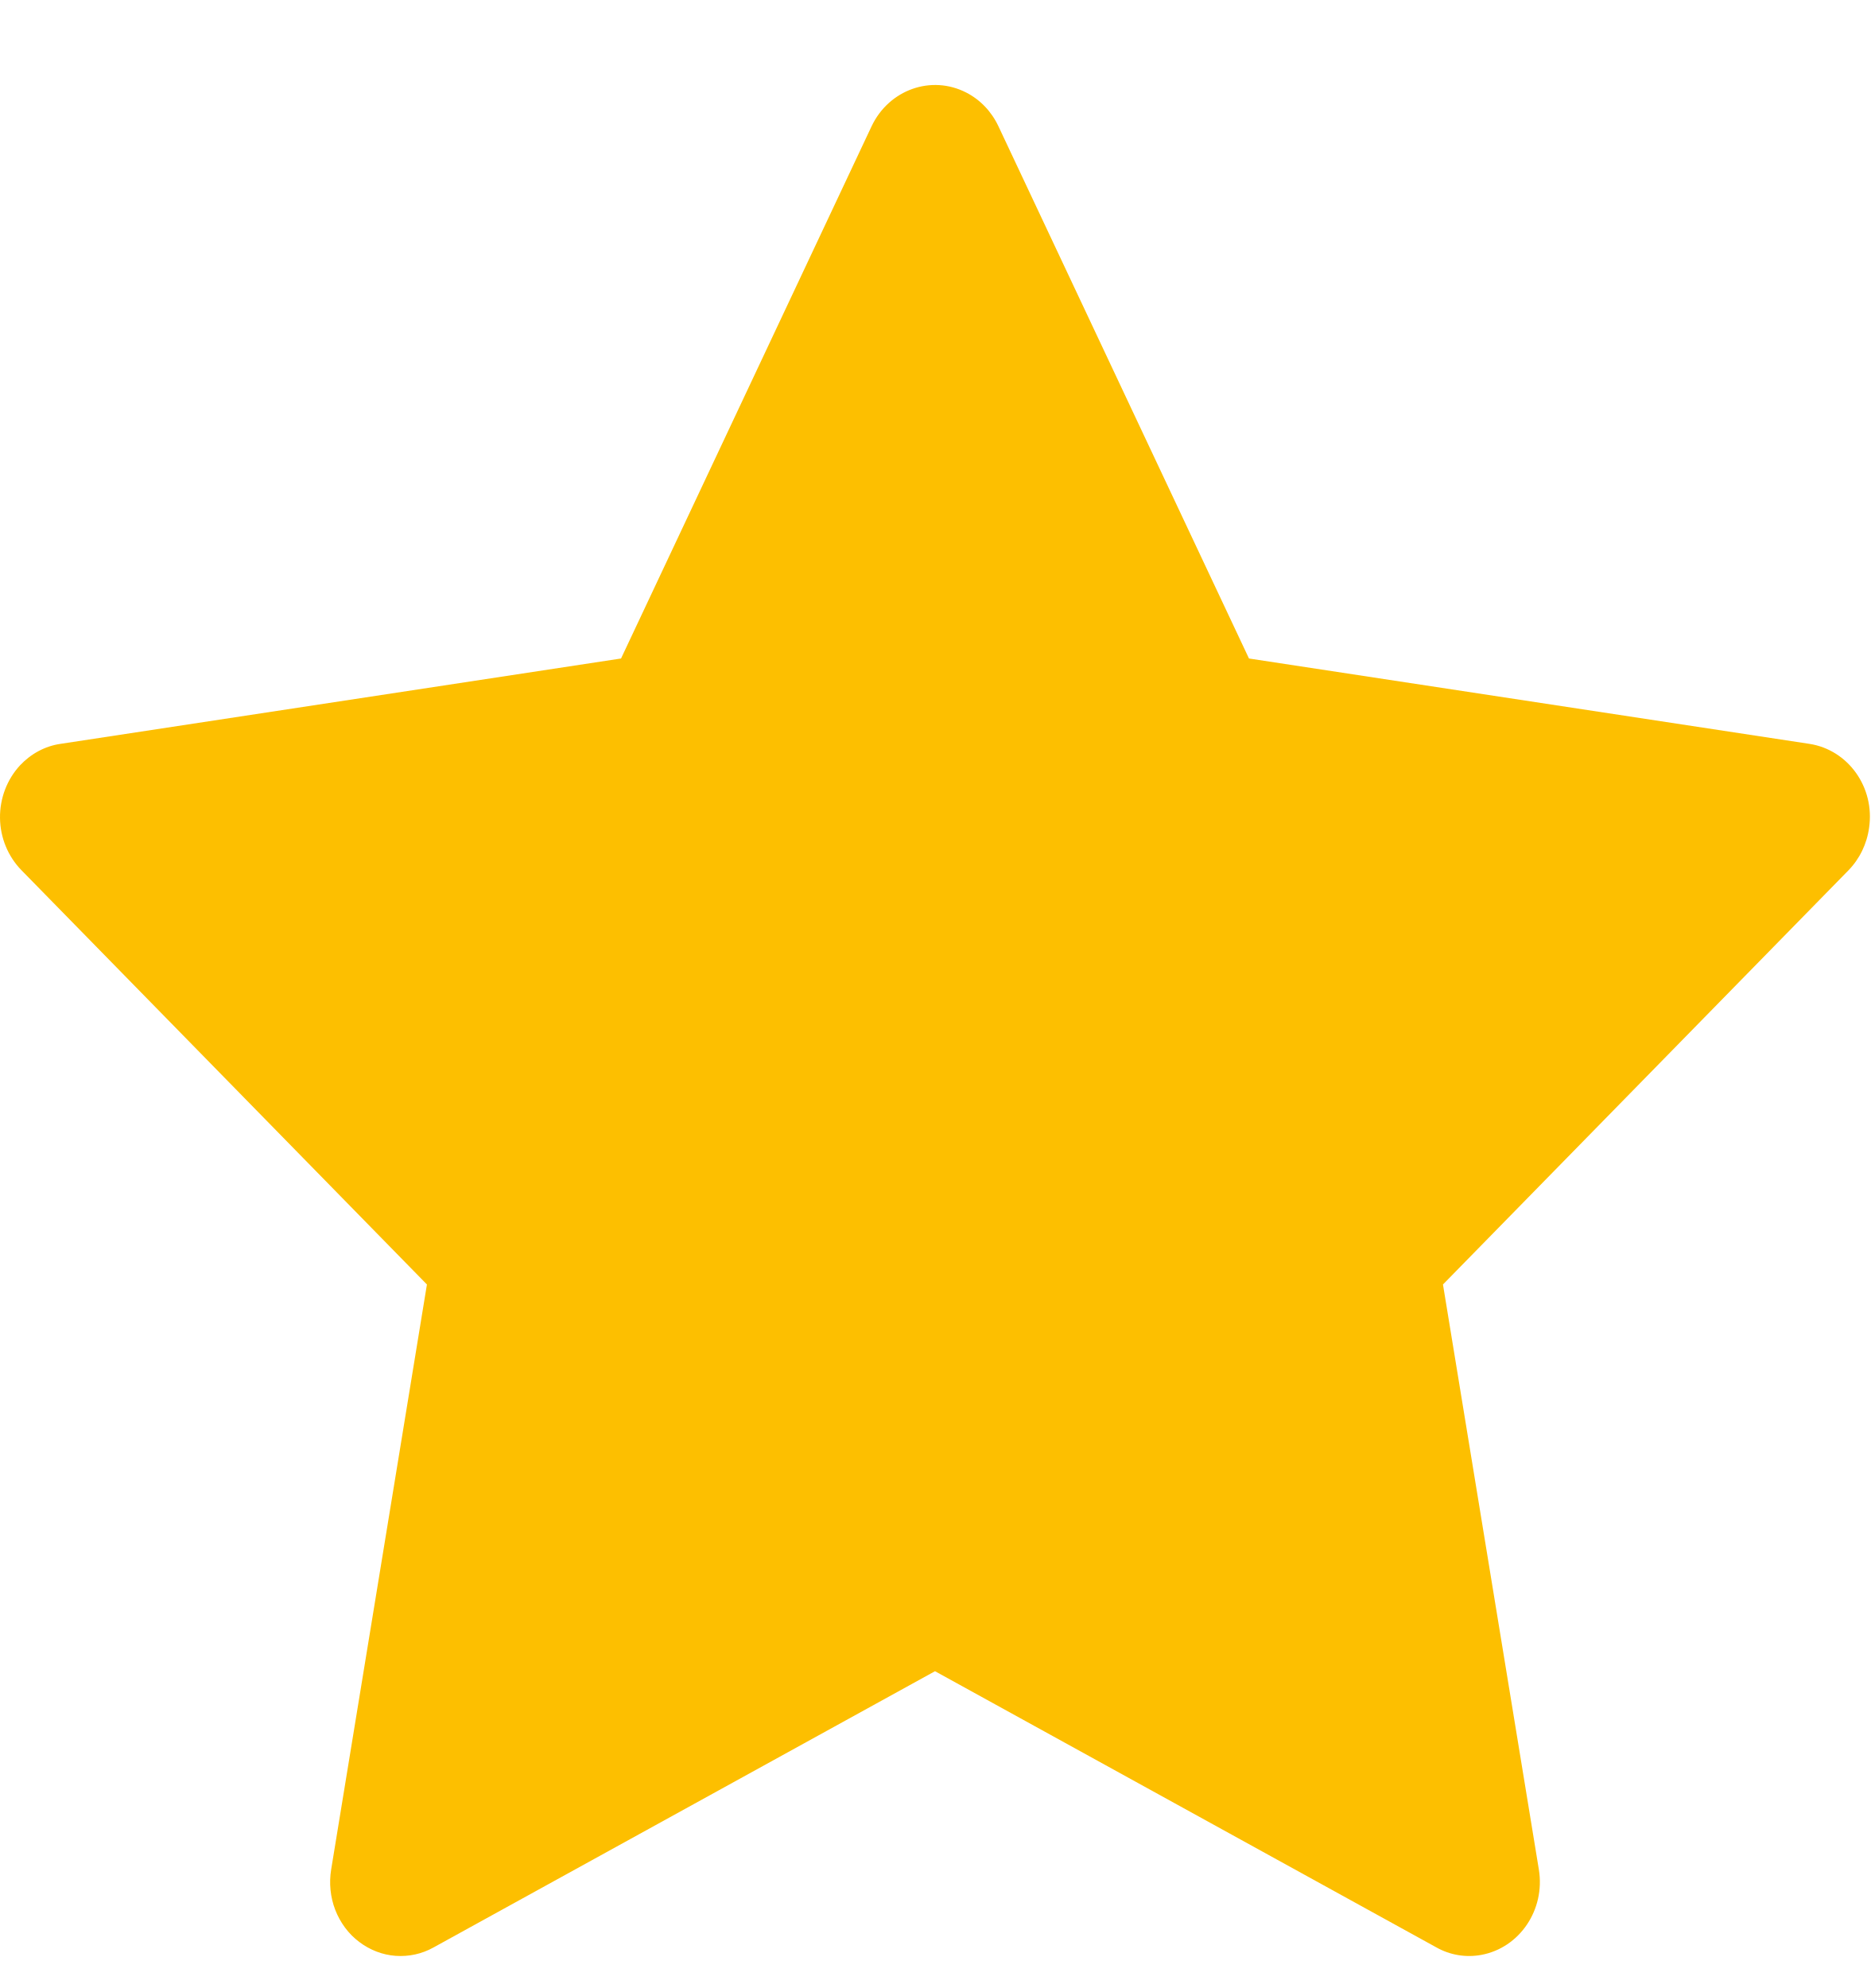
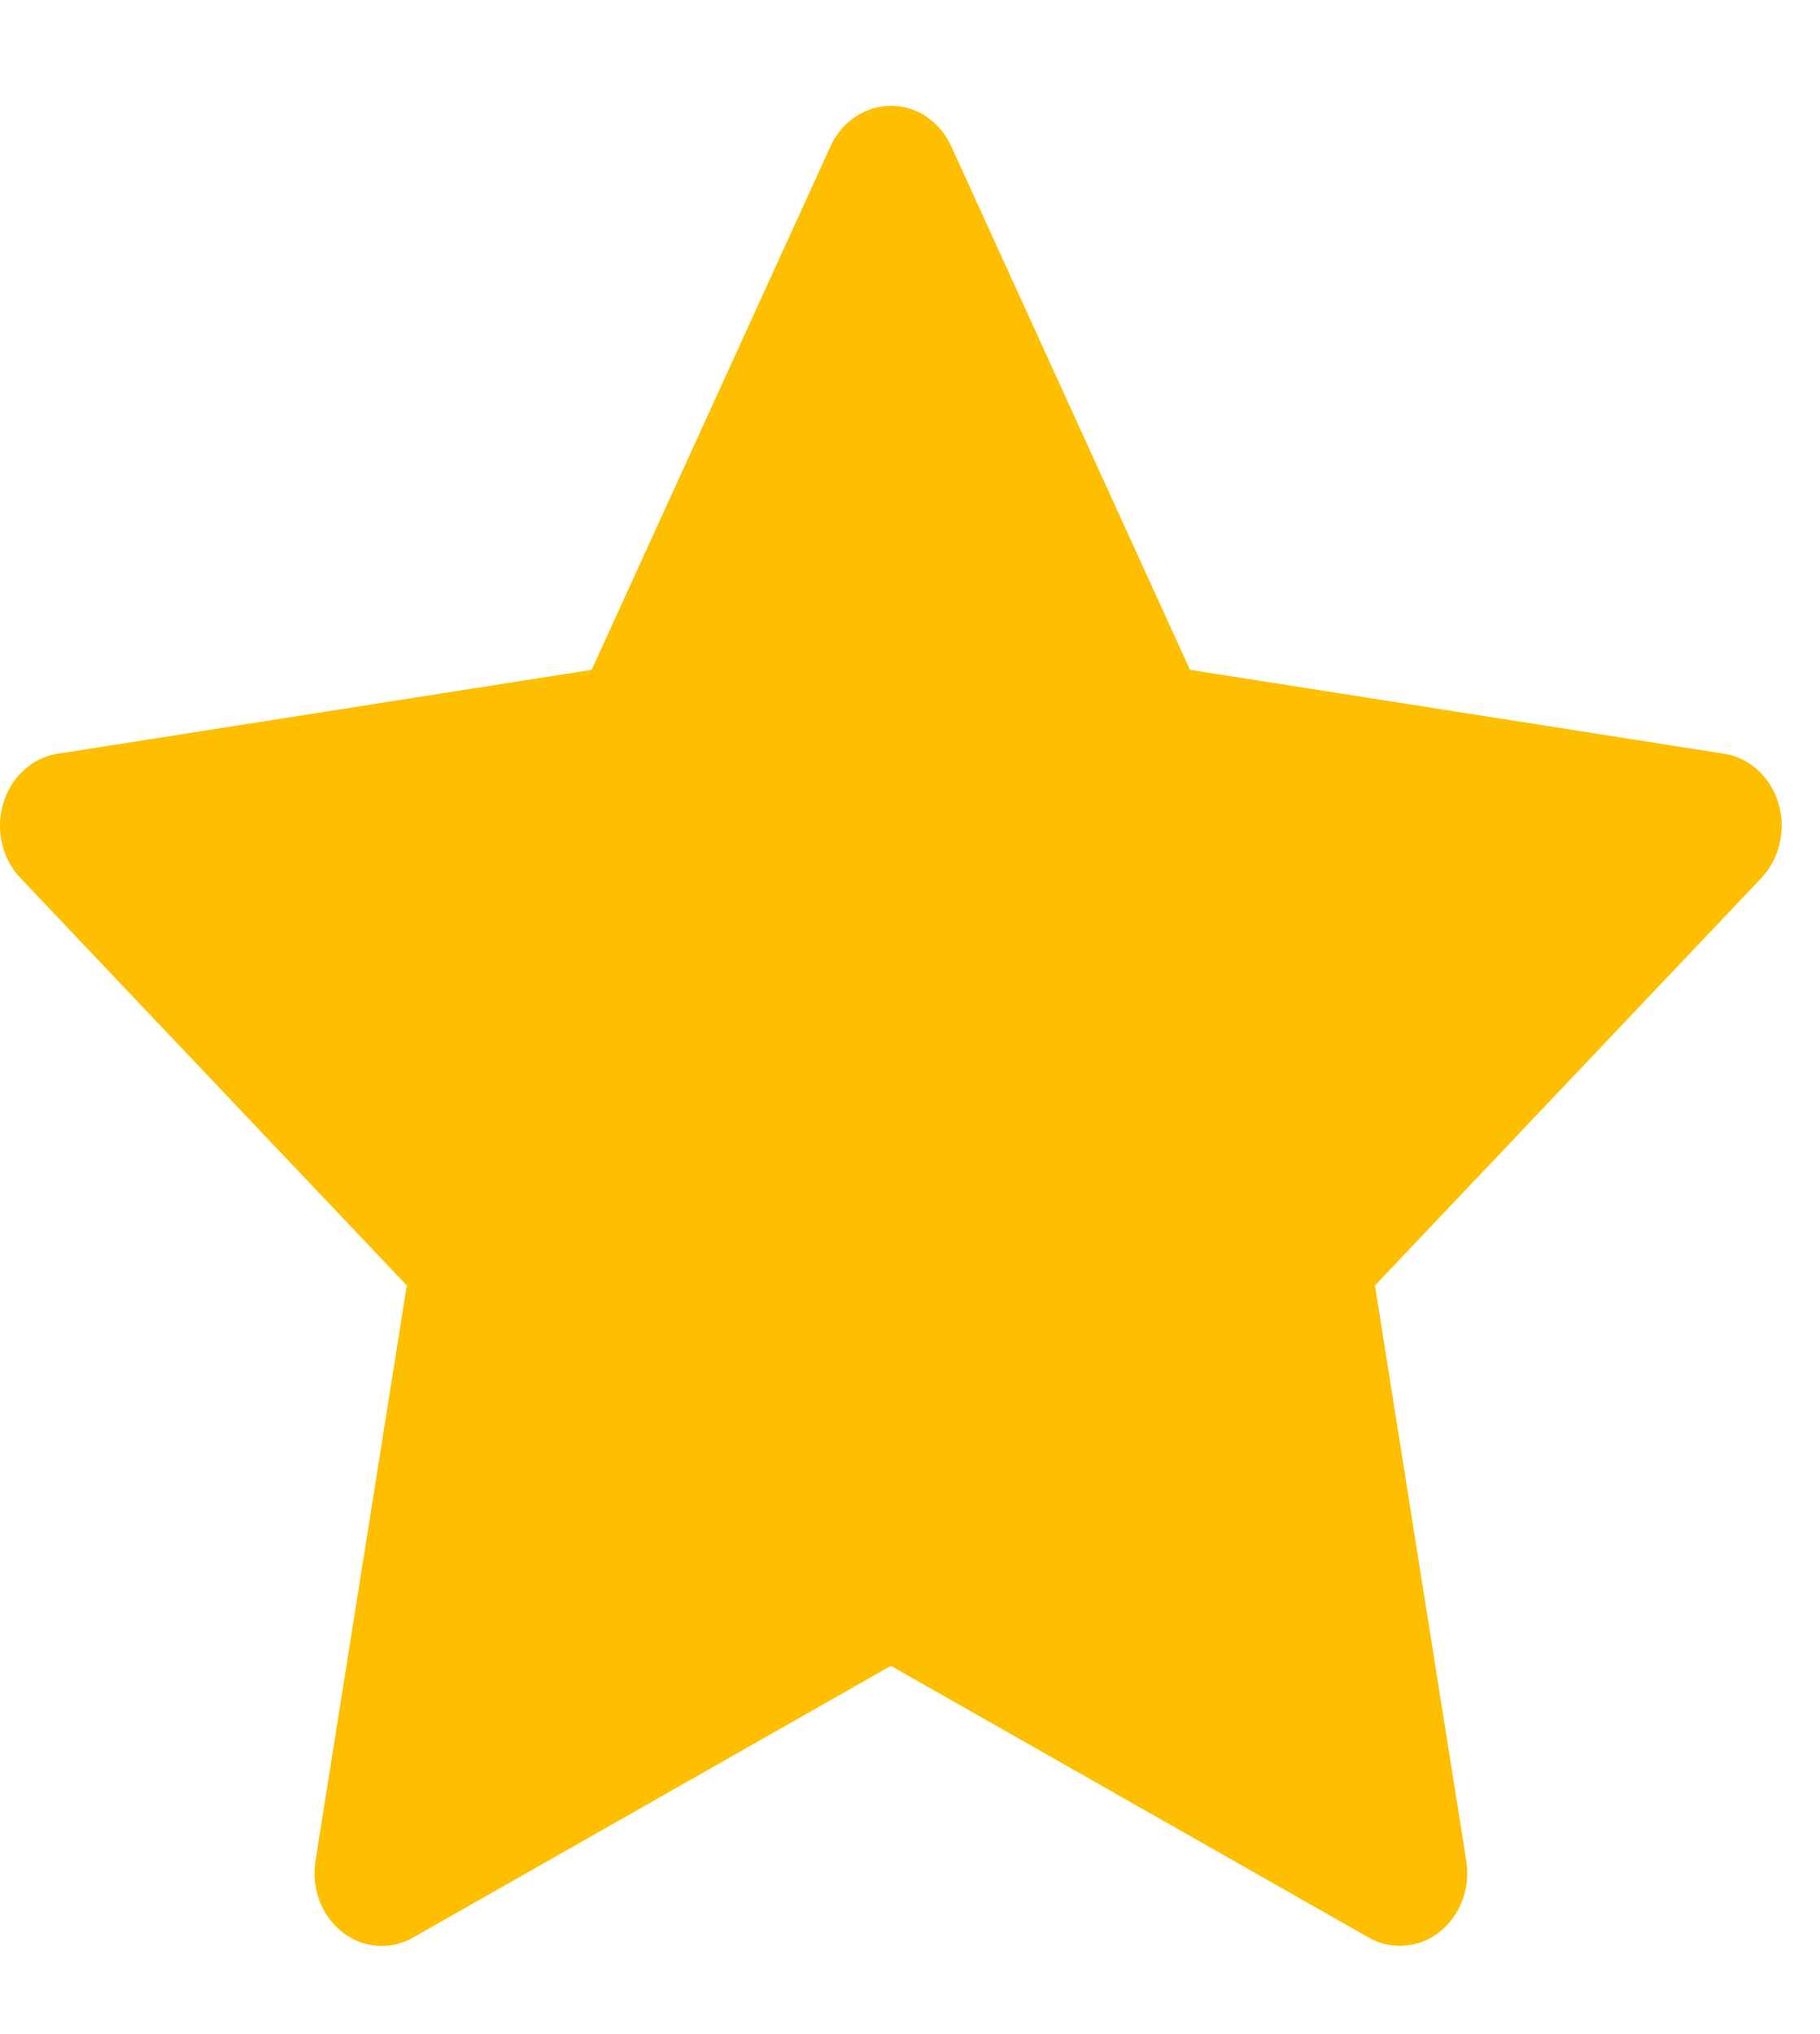
- <svg xmlns="http://www.w3.org/2000/svg" width="16" height="17" viewBox="0 0 16 17" fill="none">
-   <path d="M15.474 6.361L10.681 5.631L8.538 1.079C8.479 0.954 8.383 0.853 8.264 0.792C7.965 0.638 7.603 0.766 7.454 1.079L5.311 5.631L0.517 6.361C0.385 6.38 0.264 6.446 0.171 6.545C0.06 6.665 -0.002 6.827 5.31422e-05 6.995C0.002 7.163 0.068 7.323 0.183 7.441L3.651 10.984L2.832 15.987C2.813 16.103 2.825 16.223 2.867 16.332C2.91 16.442 2.98 16.537 3.072 16.606C3.163 16.675 3.271 16.717 3.383 16.725C3.496 16.733 3.608 16.709 3.708 16.653L7.996 14.291L12.284 16.653C12.401 16.719 12.537 16.741 12.667 16.717C12.995 16.657 13.216 16.331 13.16 15.987L12.34 10.984L15.809 7.441C15.903 7.344 15.965 7.217 15.984 7.079C16.035 6.733 15.805 6.412 15.474 6.361Z" fill="#FDBF00" />
+ <svg xmlns="http://www.w3.org/2000/svg" width="17" height="19" viewBox="0 0 17 19" fill="none">
+   <path d="M16.106 7.041L11.116 6.257L8.886 1.367C8.825 1.233 8.725 1.124 8.601 1.058C8.29 0.893 7.913 1.031 7.758 1.367L5.527 6.257L0.538 7.041C0.4 7.062 0.275 7.132 0.178 7.239C0.062 7.368 -0.002 7.542 5.53105e-05 7.723C0.002 7.903 0.071 8.075 0.19 8.201L3.8 12.008L2.947 17.383C2.927 17.508 2.94 17.636 2.984 17.754C3.028 17.871 3.102 17.973 3.197 18.048C3.292 18.122 3.404 18.167 3.521 18.176C3.638 18.185 3.755 18.158 3.859 18.099L8.322 15.561L12.785 18.099C12.907 18.169 13.048 18.192 13.184 18.167C13.526 18.103 13.755 17.752 13.697 17.383L12.844 12.008L16.454 8.201C16.552 8.097 16.617 7.961 16.636 7.813C16.689 7.441 16.45 7.096 16.106 7.041Z" fill="#FDBF00" />
</svg>
